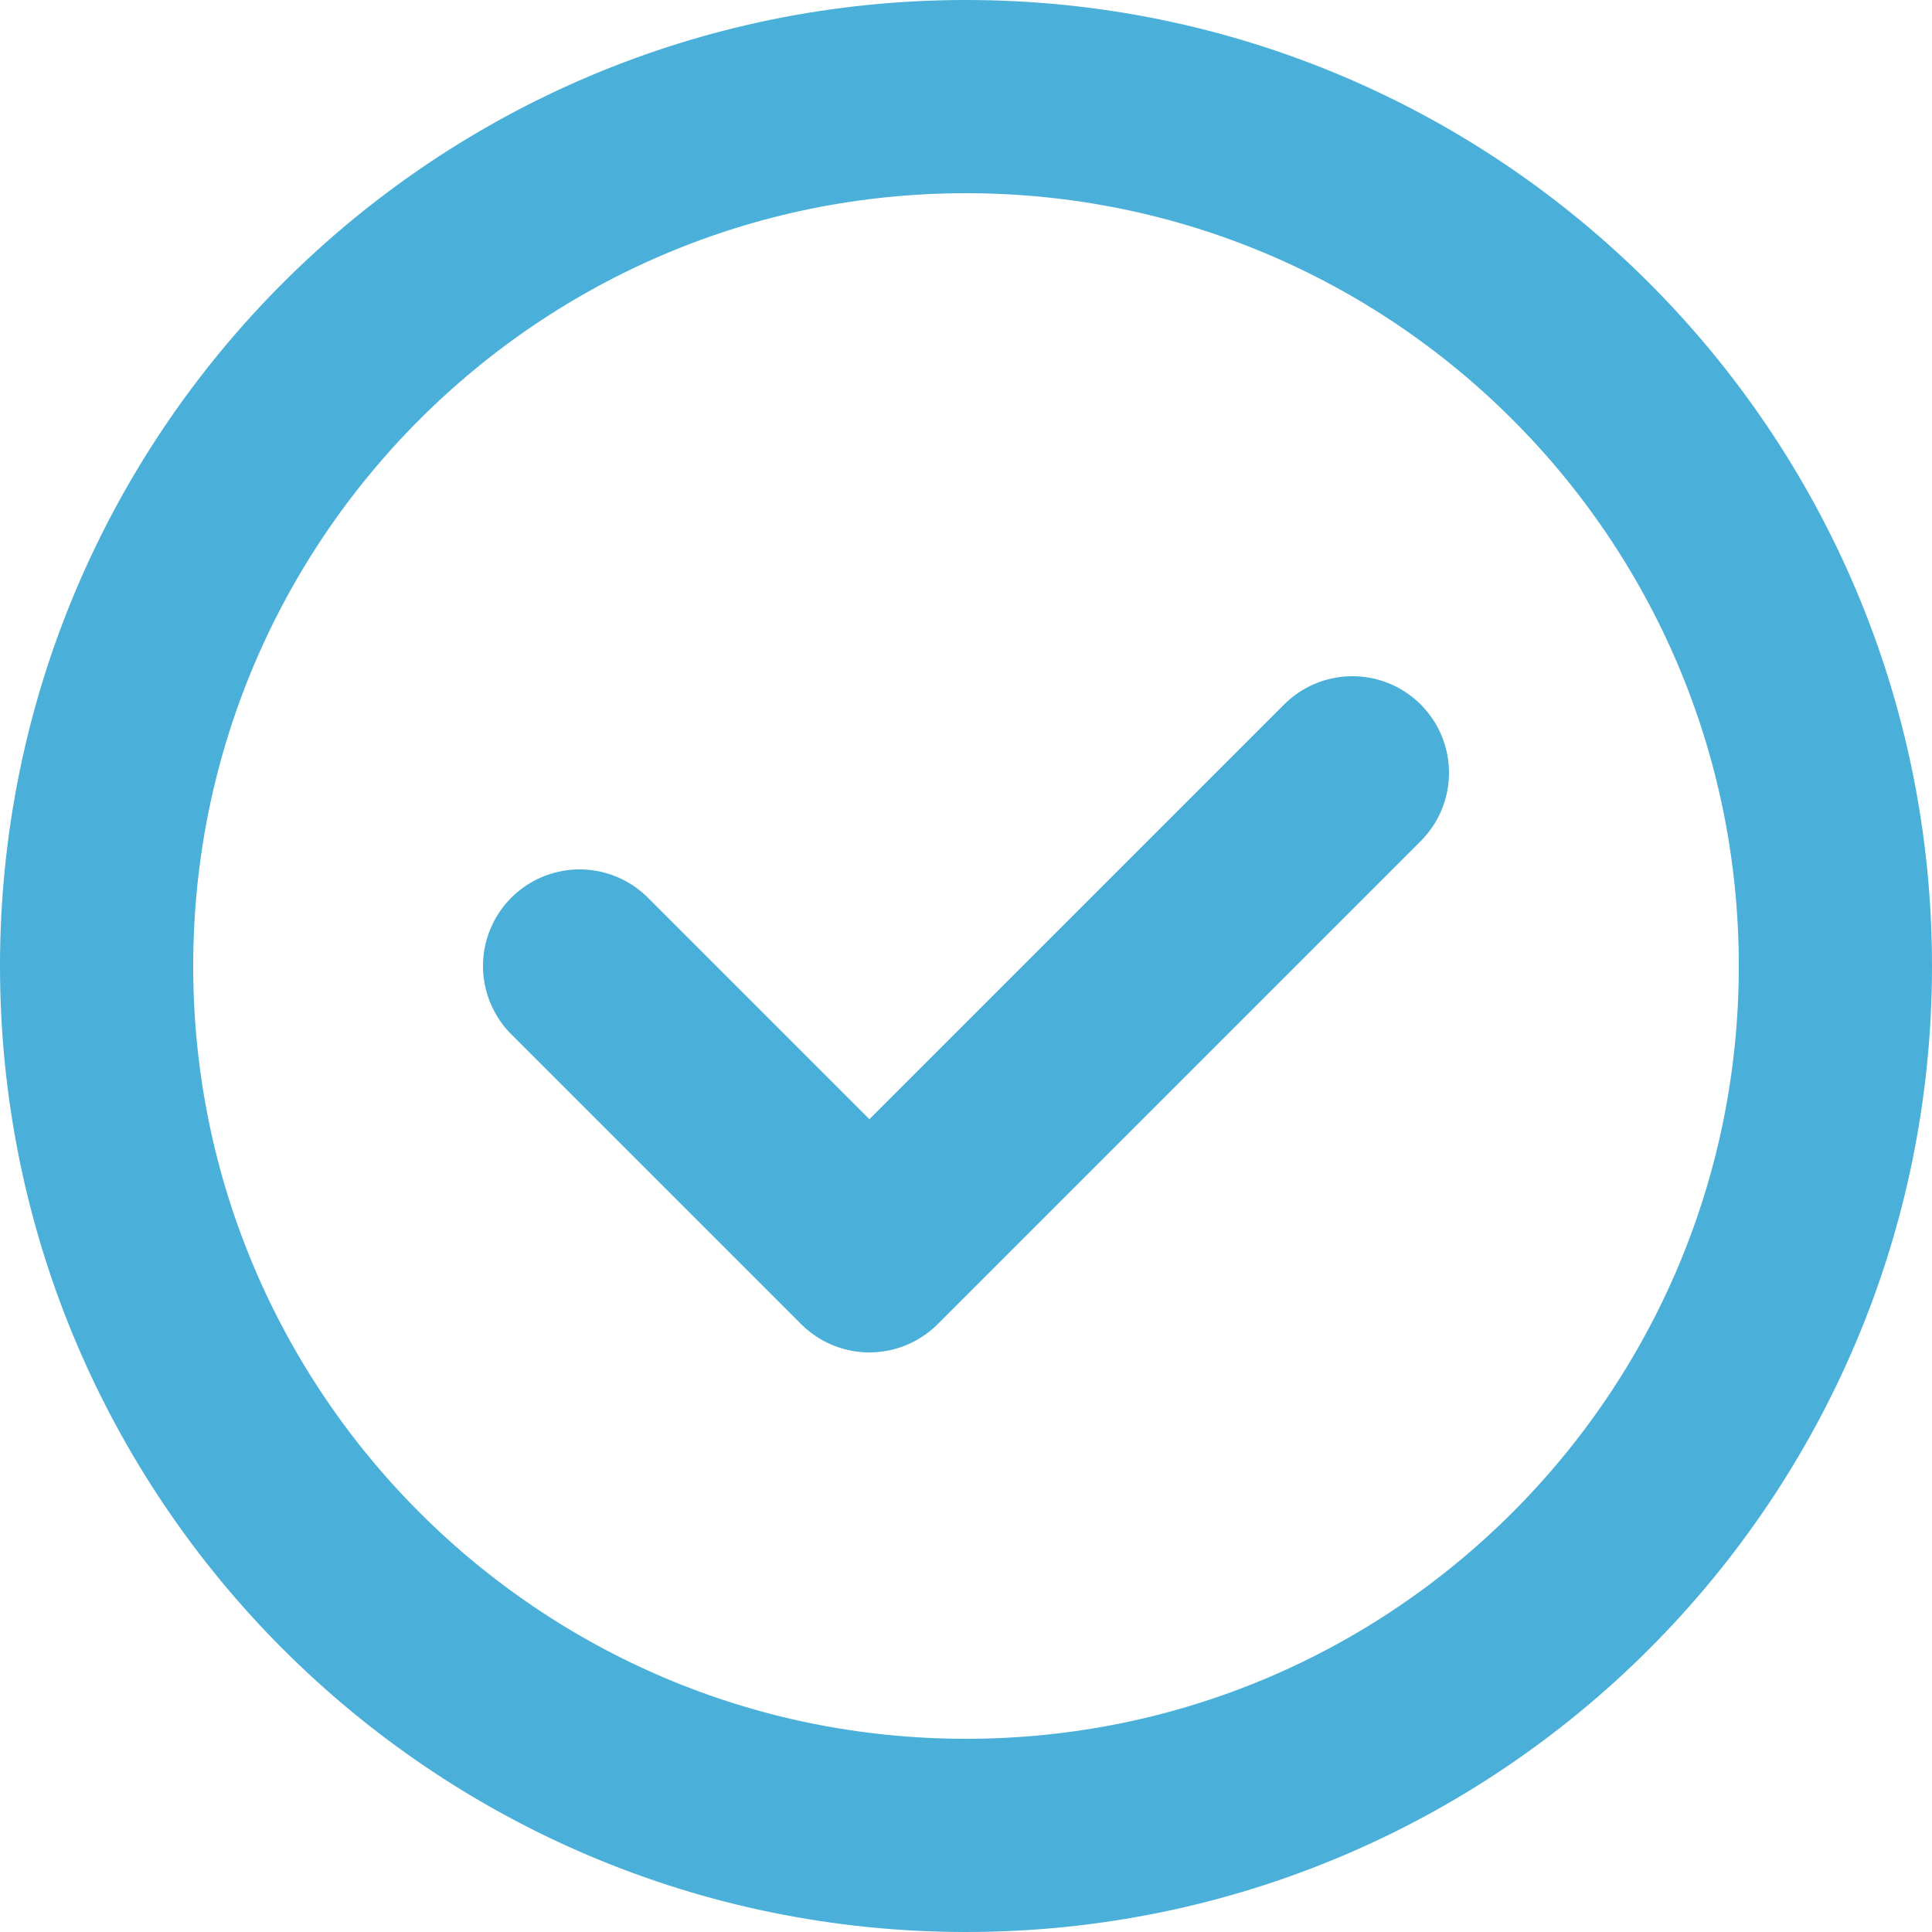
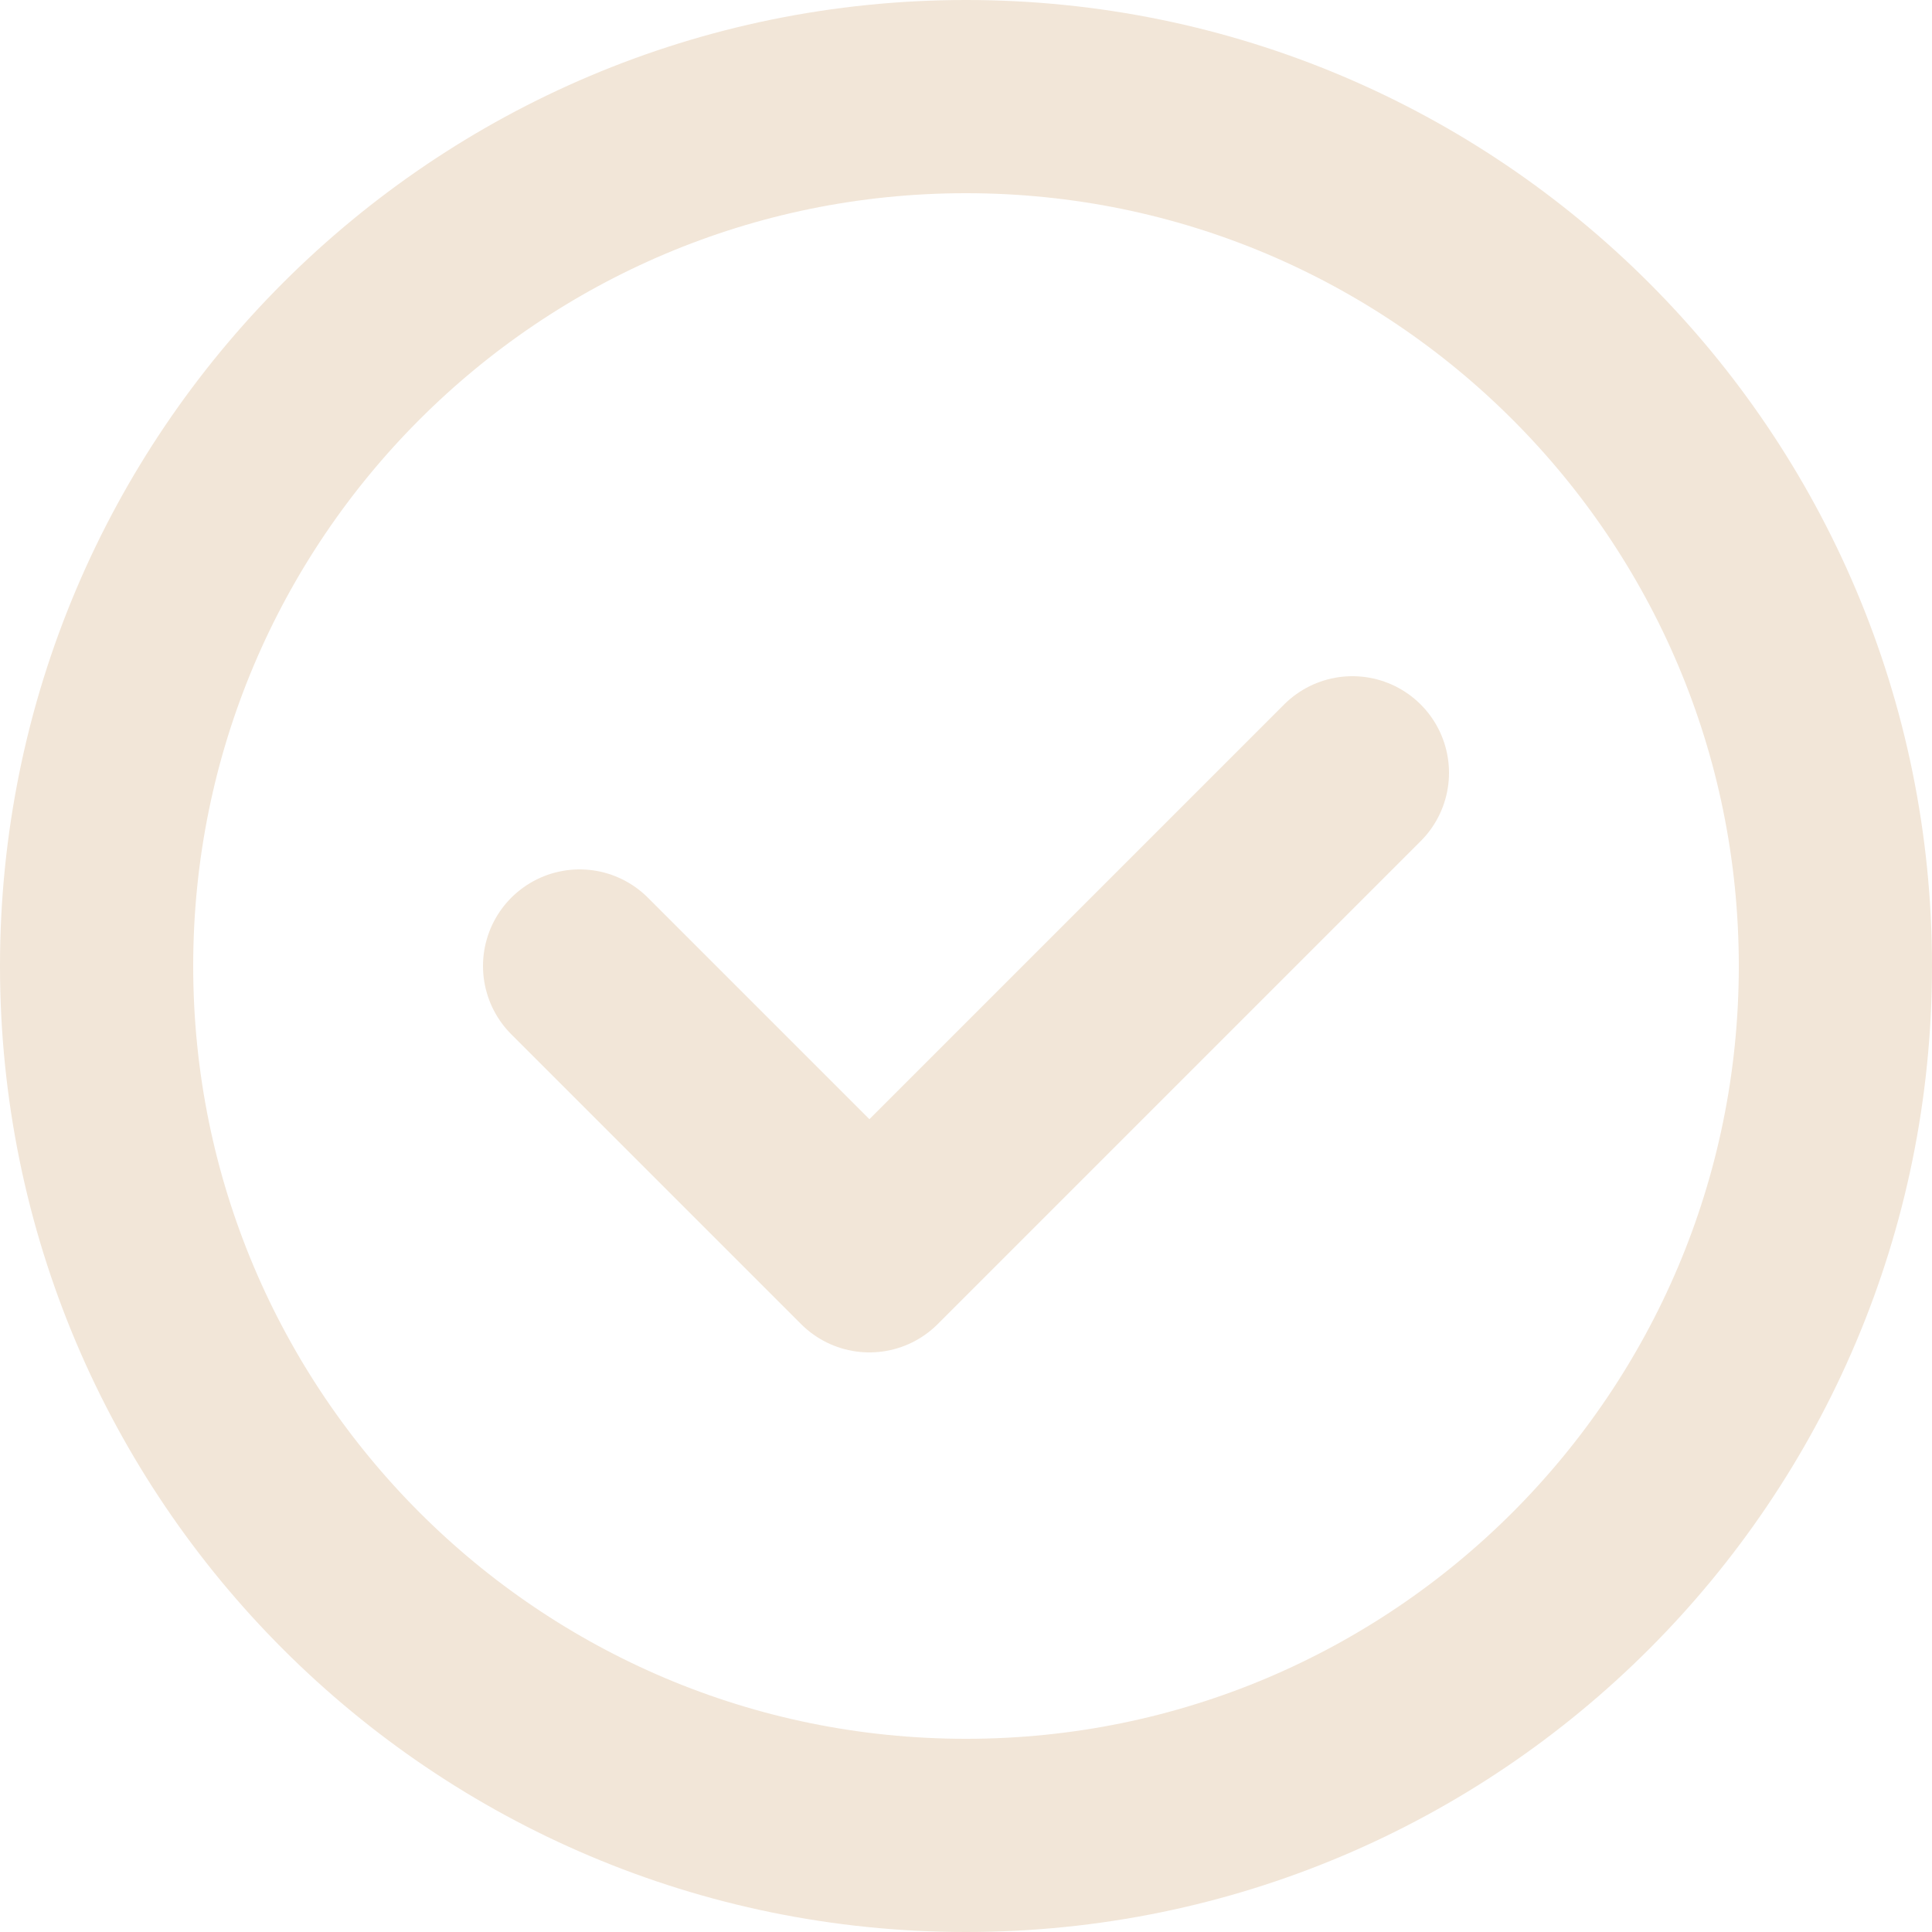
<svg xmlns="http://www.w3.org/2000/svg" width="20" height="20" viewBox="0 0 20 20" fill="none">
-   <path d="M10 19C14.971 19 19 14.971 19 10C19 5.029 14.971 1 10 1C5.029 1 1 5.029 1 10C1 14.971 5.029 19 10 19Z" stroke="#4AB0D9" stroke-width="2" stroke-linecap="round" stroke-linejoin="round" />
-   <path d="M6 10L9 13L14 8" stroke="#4AB0D9" stroke-width="2" stroke-linecap="round" stroke-linejoin="round" />
+   <path d="M10 19C14.971 19 19 14.971 19 10C19 5.029 14.971 1 10 1C5.029 1 1 5.029 1 10C1 14.971 5.029 19 10 19Z" stroke="#F2E6D8" stroke-width="2" stroke-linecap="round" stroke-linejoin="round" />
+   <path d="M6 10L9 13L14 8" stroke="#F2E6D8" stroke-width="2" stroke-linecap="round" stroke-linejoin="round" />
</svg>
